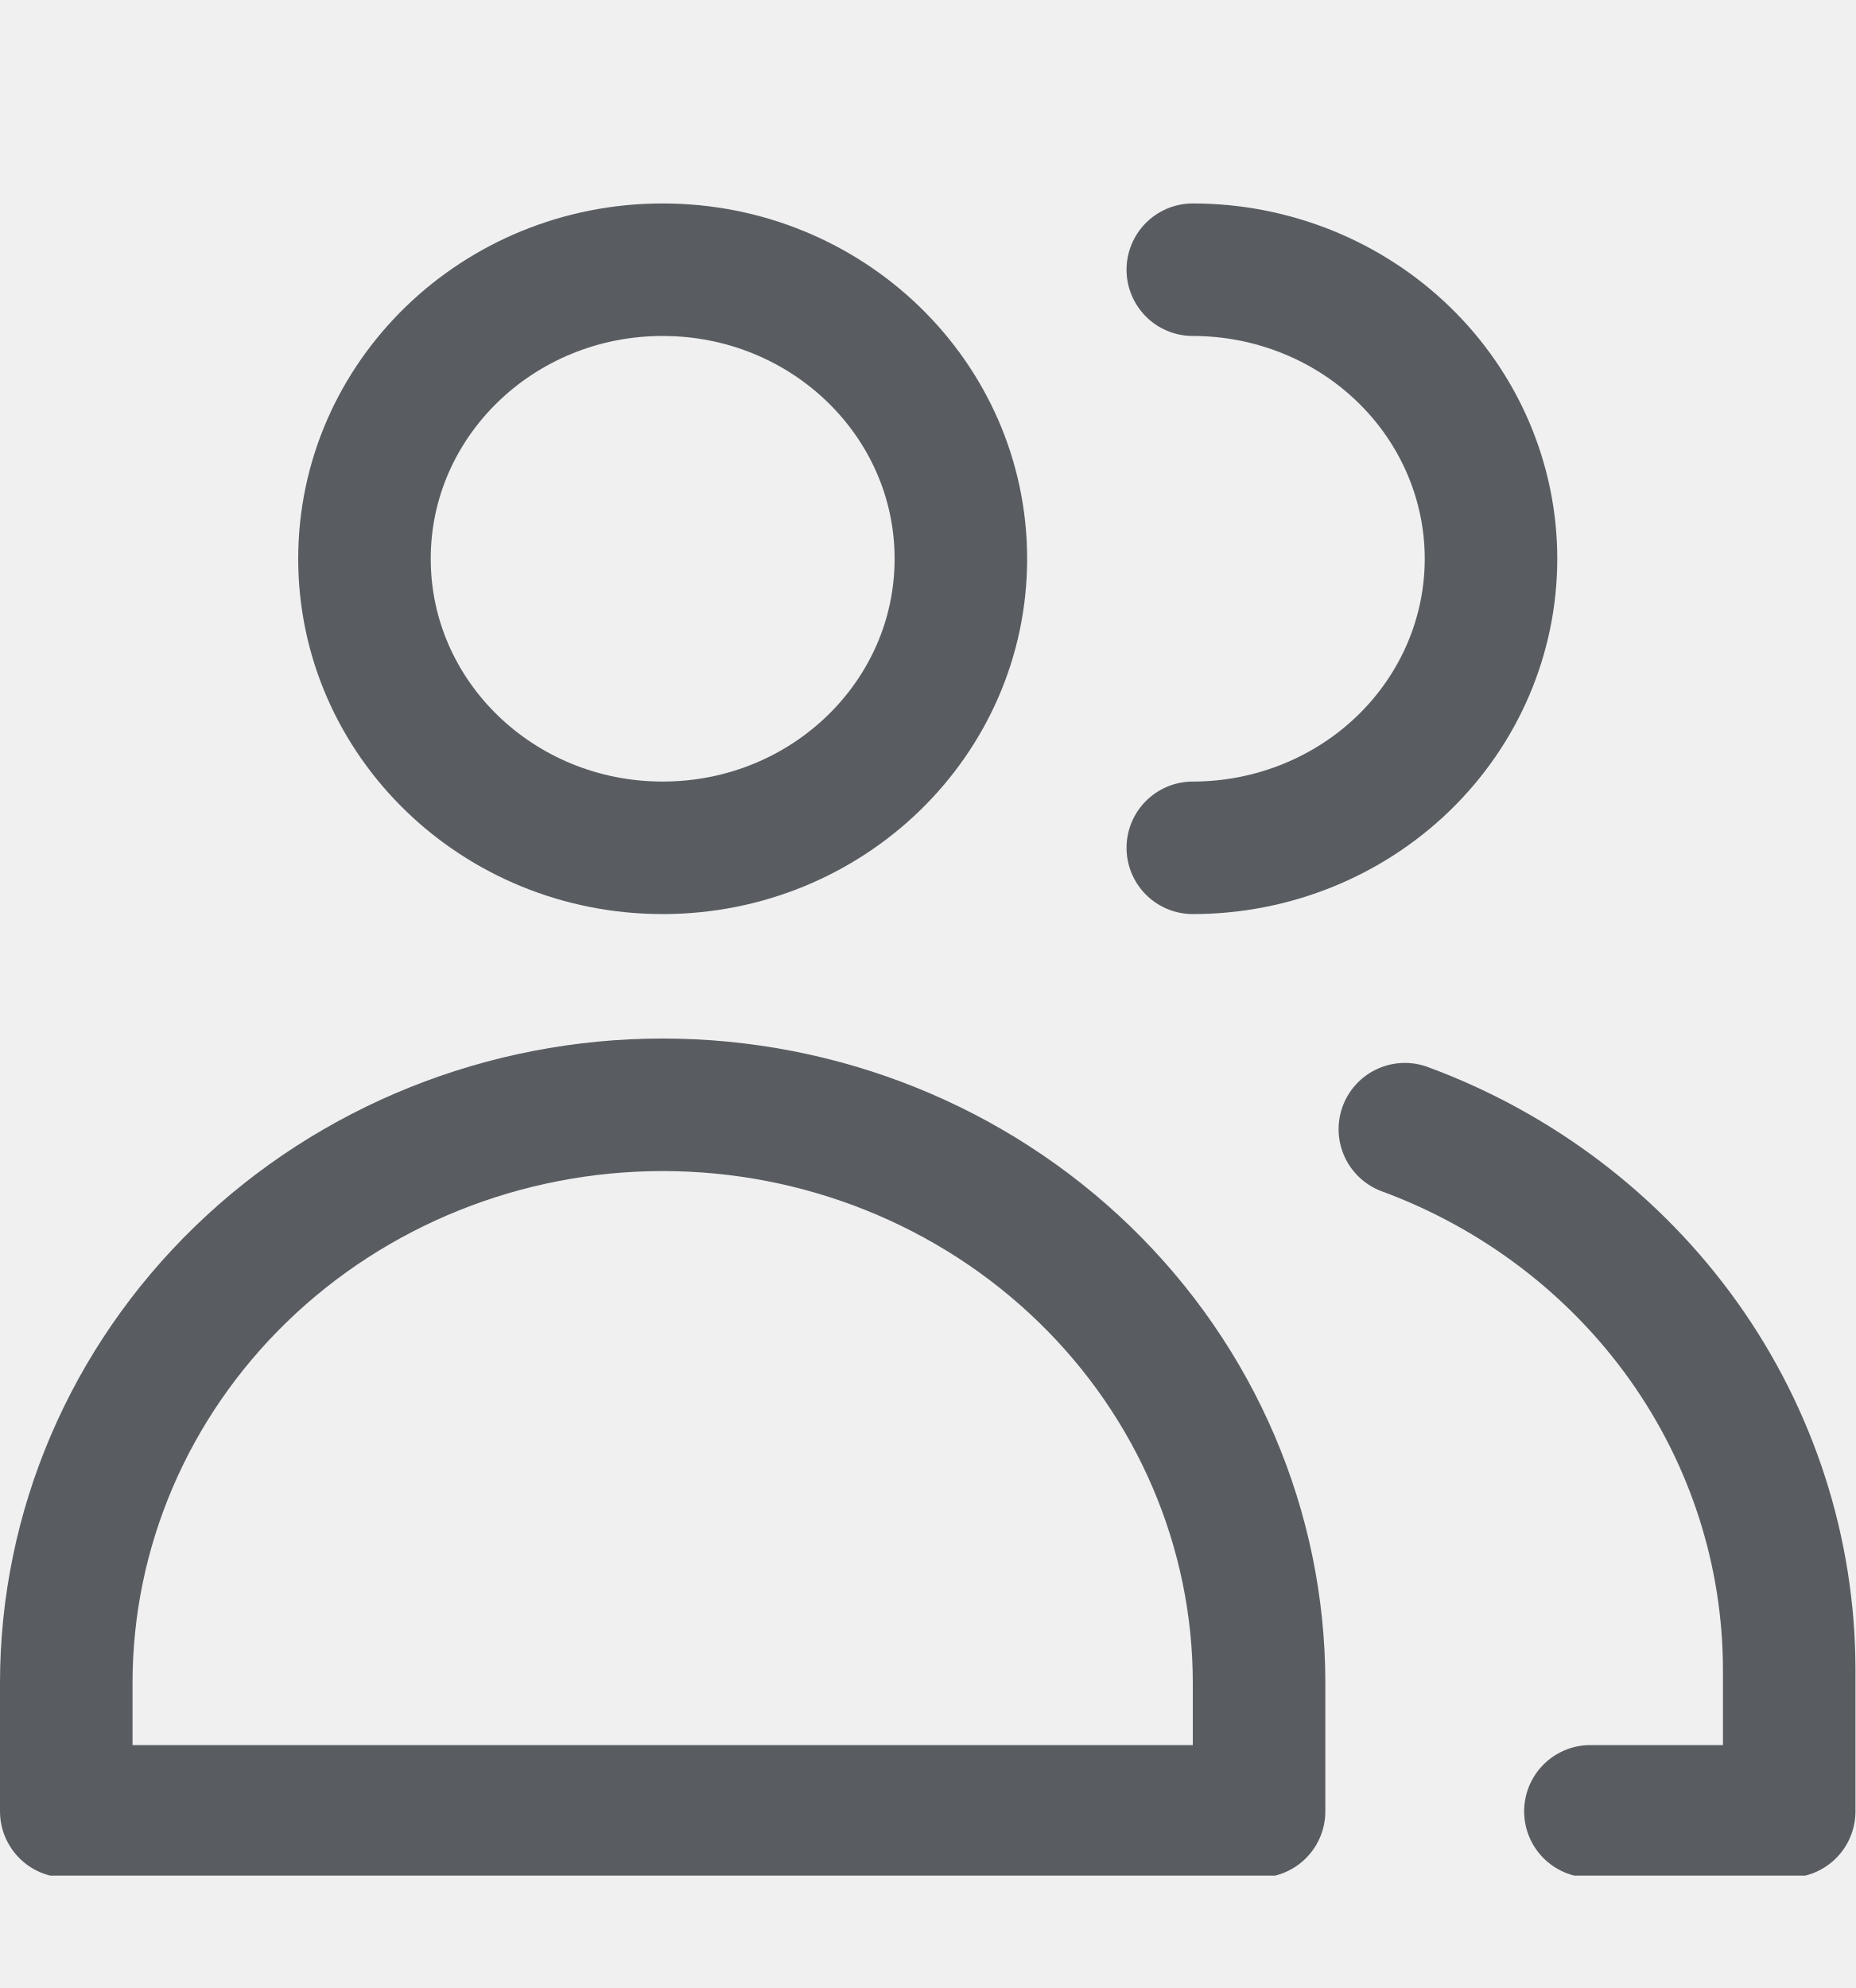
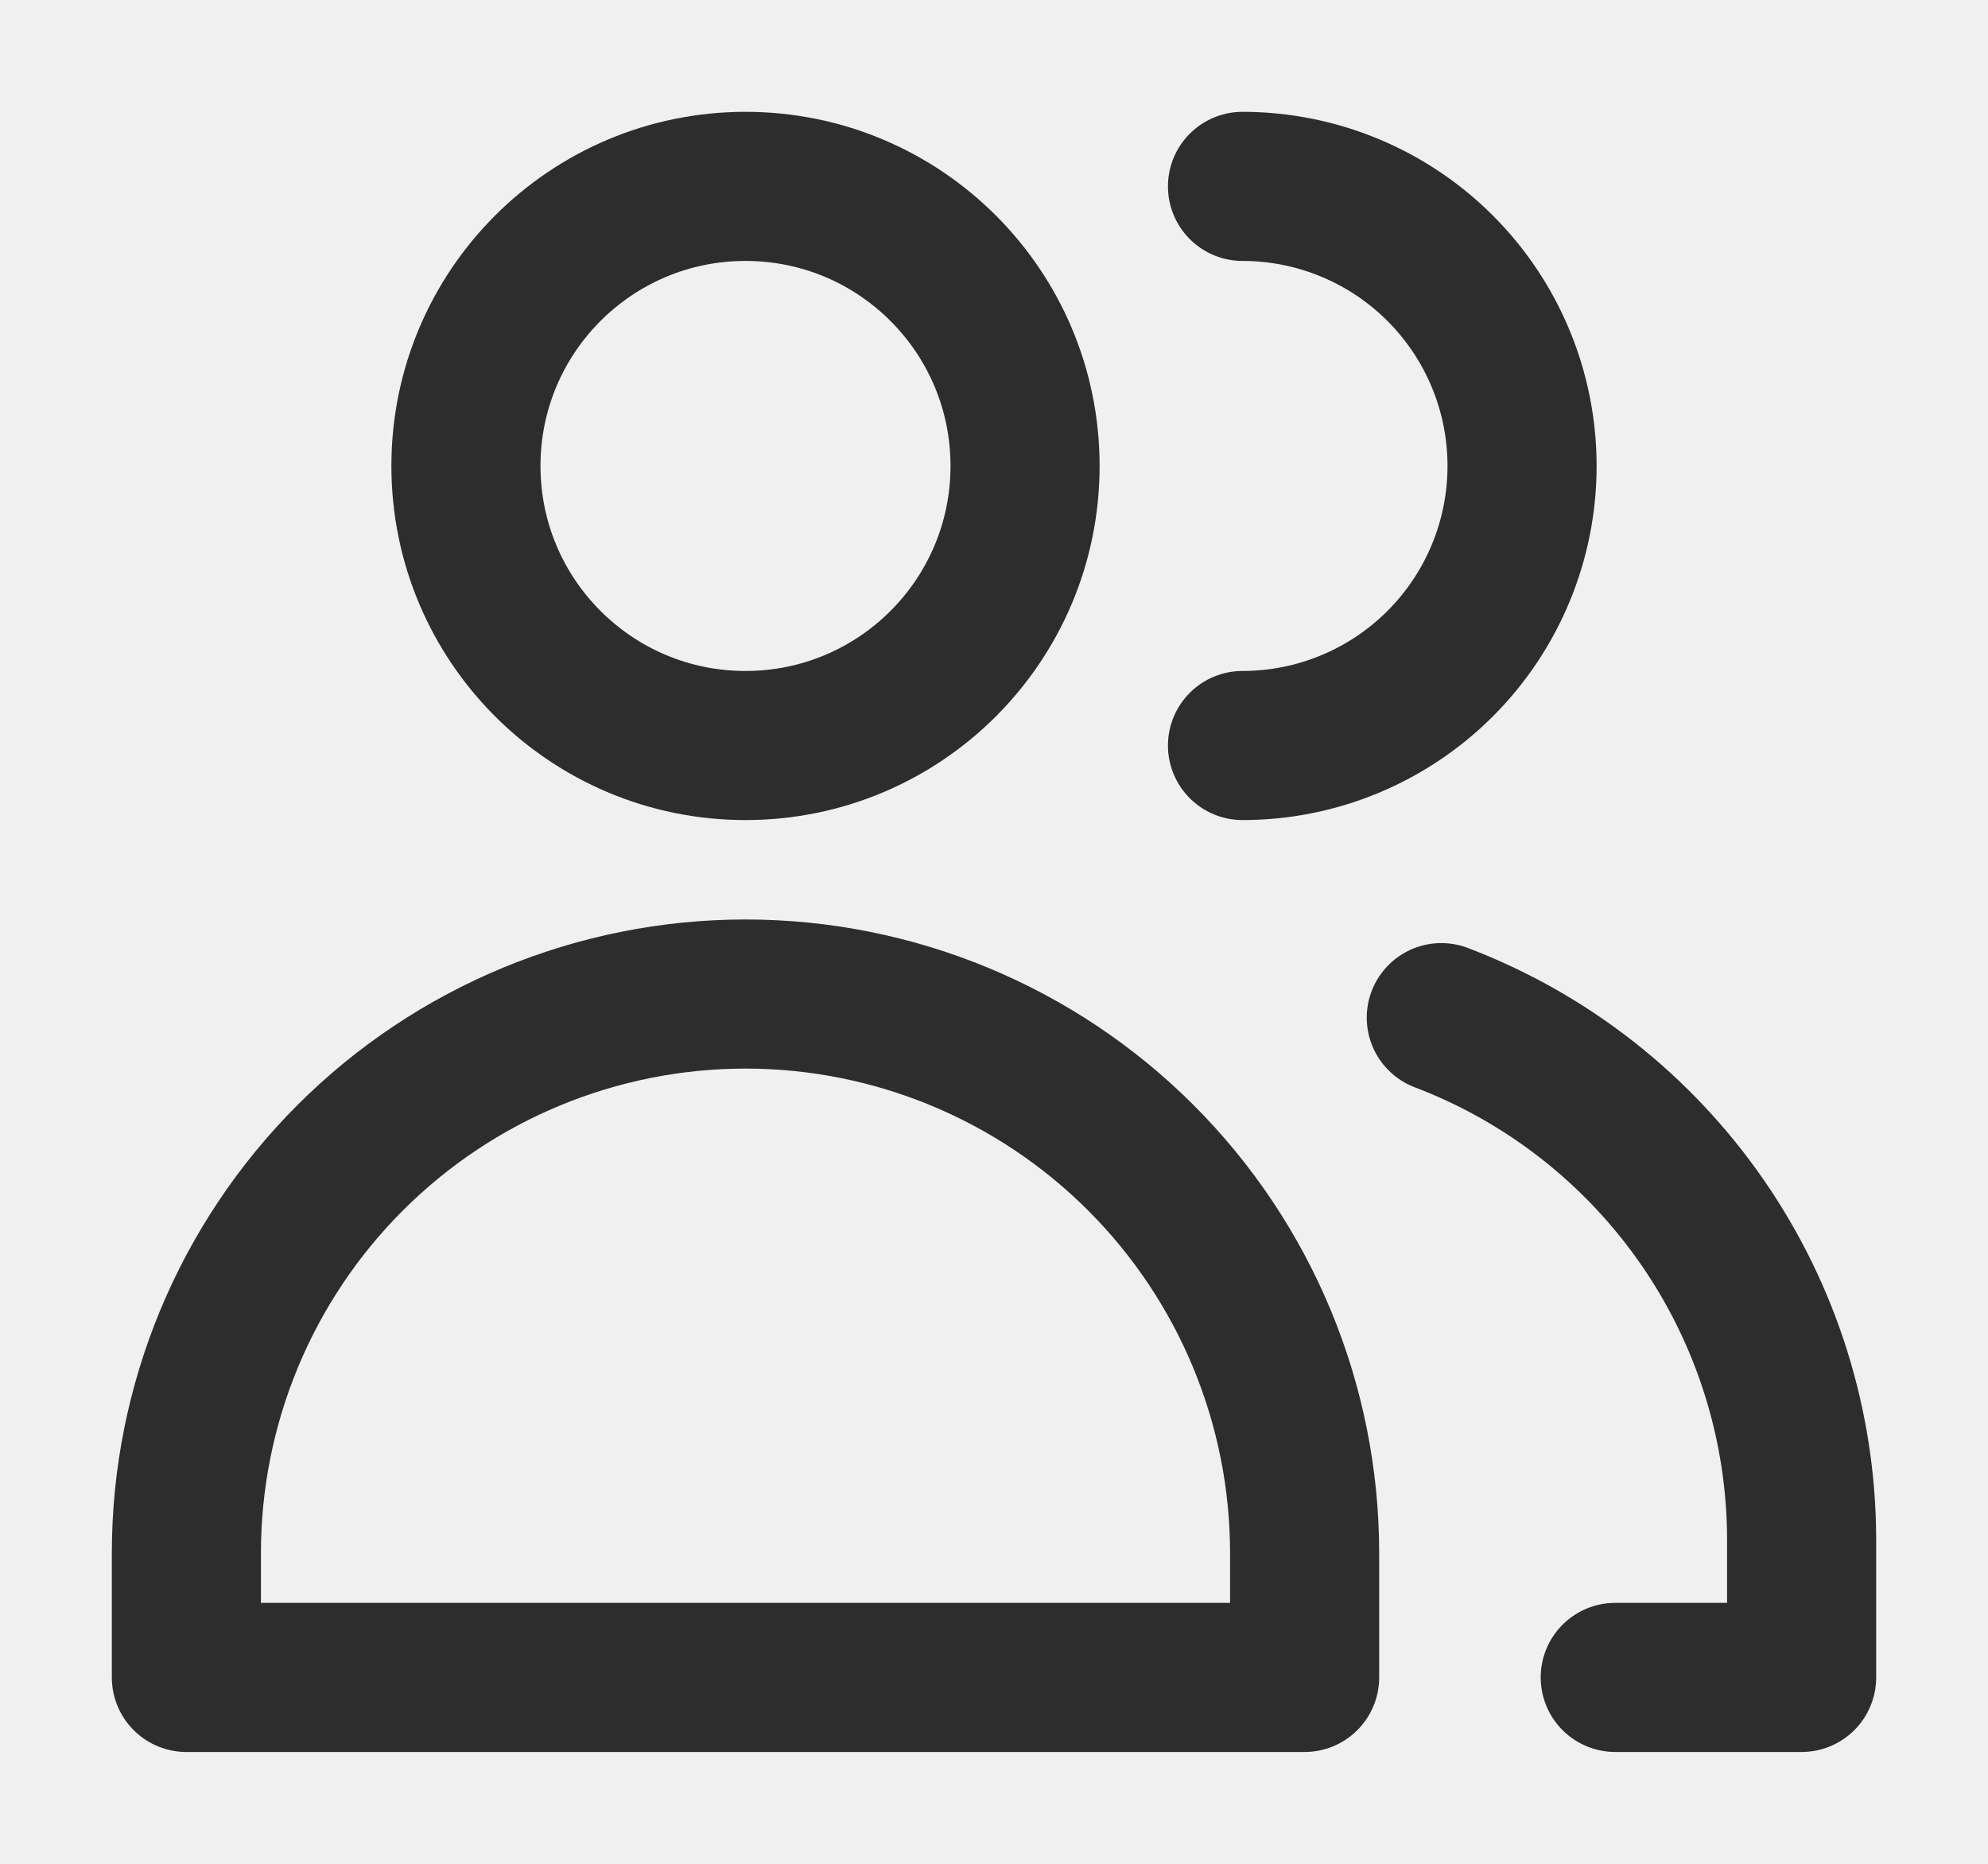
- <svg xmlns="http://www.w3.org/2000/svg" width="14" height="15" viewBox="0 0 14 15" fill="none">
-   <g clip-path="url(#clip0_611_7196)">
-     <path d="M5 6.397C6.243 6.397 7.25 5.421 7.25 4.216C7.25 3.012 6.243 2.035 5 2.035C3.757 2.035 2.75 3.012 2.75 4.216C2.75 5.421 3.757 6.397 5 6.397Z" stroke="#595D62" stroke-linecap="round" stroke-linejoin="round" />
-     <path d="M9.5 13.667H0.5V12.698C0.5 11.541 0.974 10.432 1.818 9.614C2.662 8.796 3.807 8.336 5 8.336C6.193 8.336 7.338 8.796 8.182 9.614C9.026 10.432 9.5 11.541 9.5 12.698V13.667Z" stroke="#595D62" stroke-linecap="round" stroke-linejoin="round" />
-     <path d="M9 2.035C9.597 2.035 10.169 2.265 10.591 2.674C11.013 3.083 11.25 3.638 11.25 4.216C11.25 4.795 11.013 5.349 10.591 5.758C10.169 6.167 9.597 6.397 9 6.397" stroke="#595D62" stroke-linecap="round" stroke-linejoin="round" />
-     <path d="M10.6 8.52C11.451 8.834 12.185 9.392 12.703 10.119C13.22 10.845 13.498 11.708 13.5 12.591V13.667H12" stroke="#595D62" stroke-linecap="round" stroke-linejoin="round" />
-   </g>
-   <defs>
-     <clipPath id="clip0_611_7196">
-       <rect width="14" height="13.571" fill="white" transform="translate(0 0.581055)" />
-     </clipPath>
-   </defs>
+ <svg xmlns="http://www.w3.org/2000/svg" width="16" height="15" viewBox="0 0 16 15" fill="none">
+   <path d="M6 6C7.243 6 8.25 4.993 8.25 3.75C8.25 2.507 7.243 1.5 6 1.5C4.757 1.5 3.75 2.507 3.75 3.75C3.75 4.993 4.757 6 6 6Z" stroke="#2D2D2D" stroke-width="1.2" stroke-linecap="round" stroke-linejoin="round" />
+   <path d="M10.5 13.5H1.5V12.5C1.5 11.306 1.974 10.162 2.818 9.318C3.662 8.474 4.807 8 6 8C7.193 8 8.338 8.474 9.182 9.318C10.026 10.162 10.5 11.306 10.5 12.5V13.5Z" stroke="#2D2D2D" stroke-width="1.2" stroke-linecap="round" stroke-linejoin="round" />
+   <path d="M10 1.5C10.597 1.5 11.169 1.737 11.591 2.159C12.013 2.581 12.25 3.153 12.25 3.75C12.25 4.347 12.013 4.919 11.591 5.341C11.169 5.763 10.597 6 10 6" stroke="#2D2D2D" stroke-width="1.2" stroke-linecap="round" stroke-linejoin="round" />
+   <path d="M11.6 8.19C12.452 8.514 13.185 9.089 13.703 9.839C14.221 10.589 14.499 11.479 14.5 12.39V13.5H13" stroke="#2D2D2D" stroke-width="1.2" stroke-linecap="round" stroke-linejoin="round" />
</svg>
